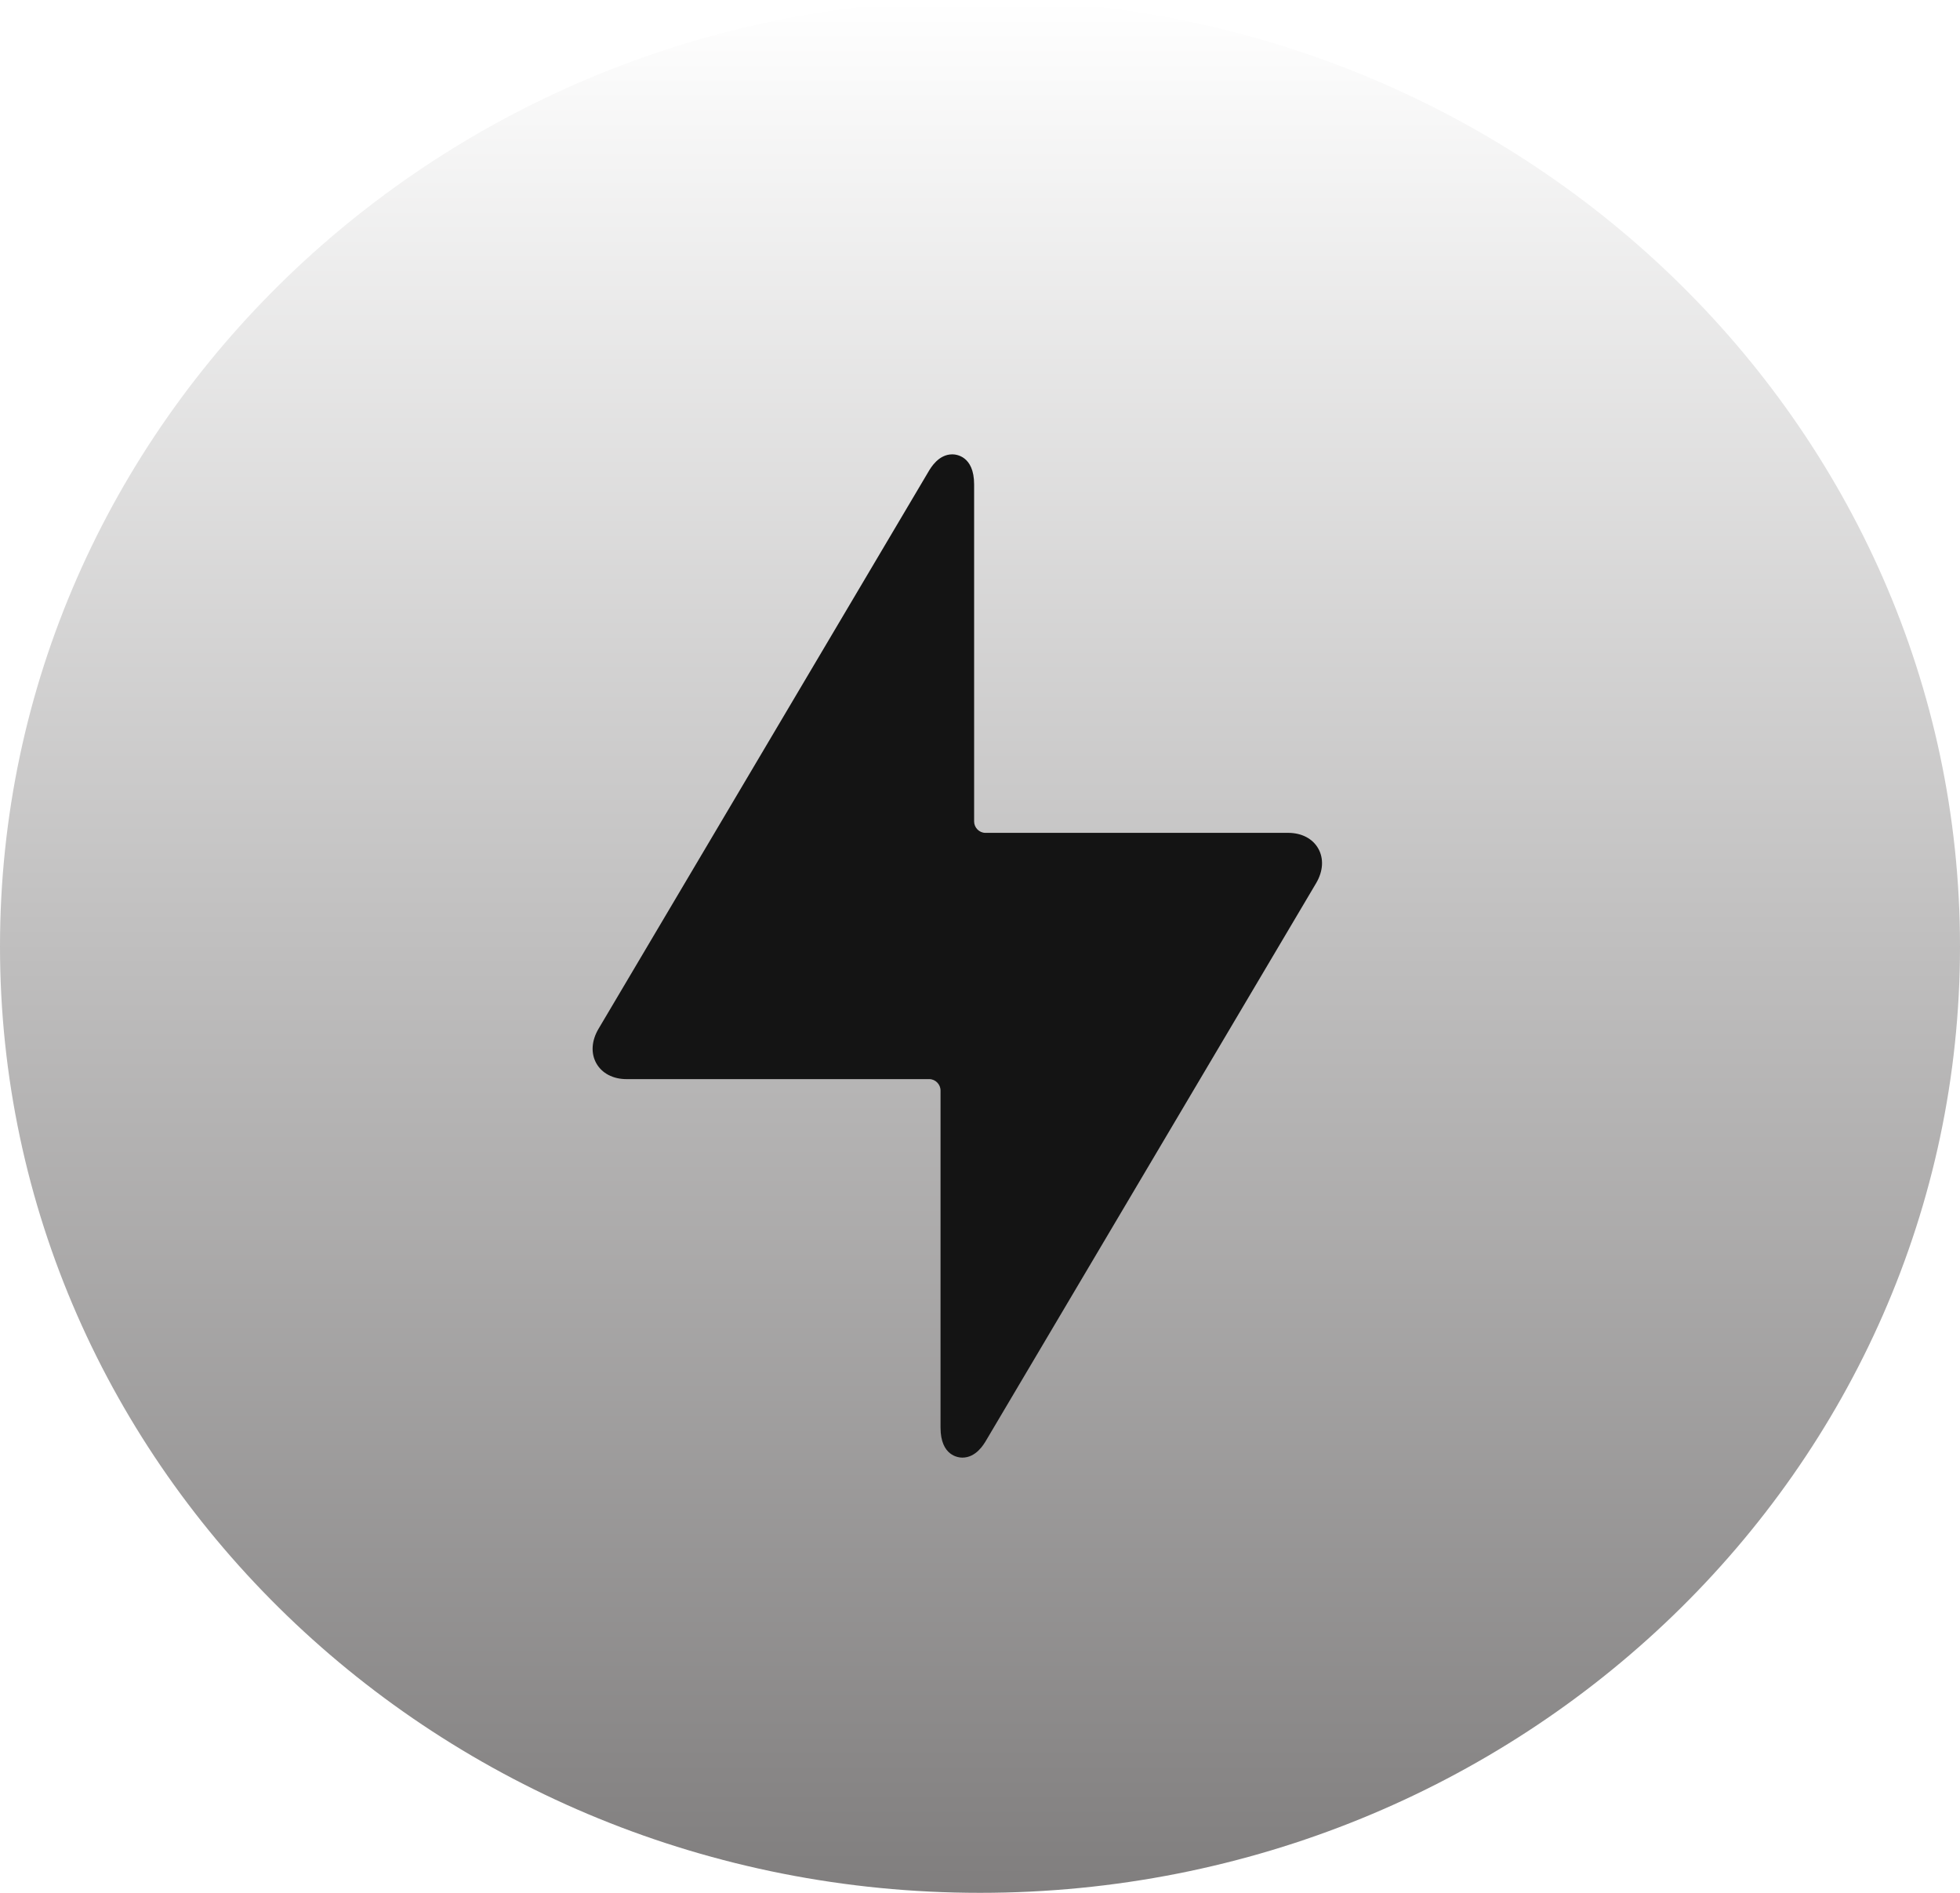
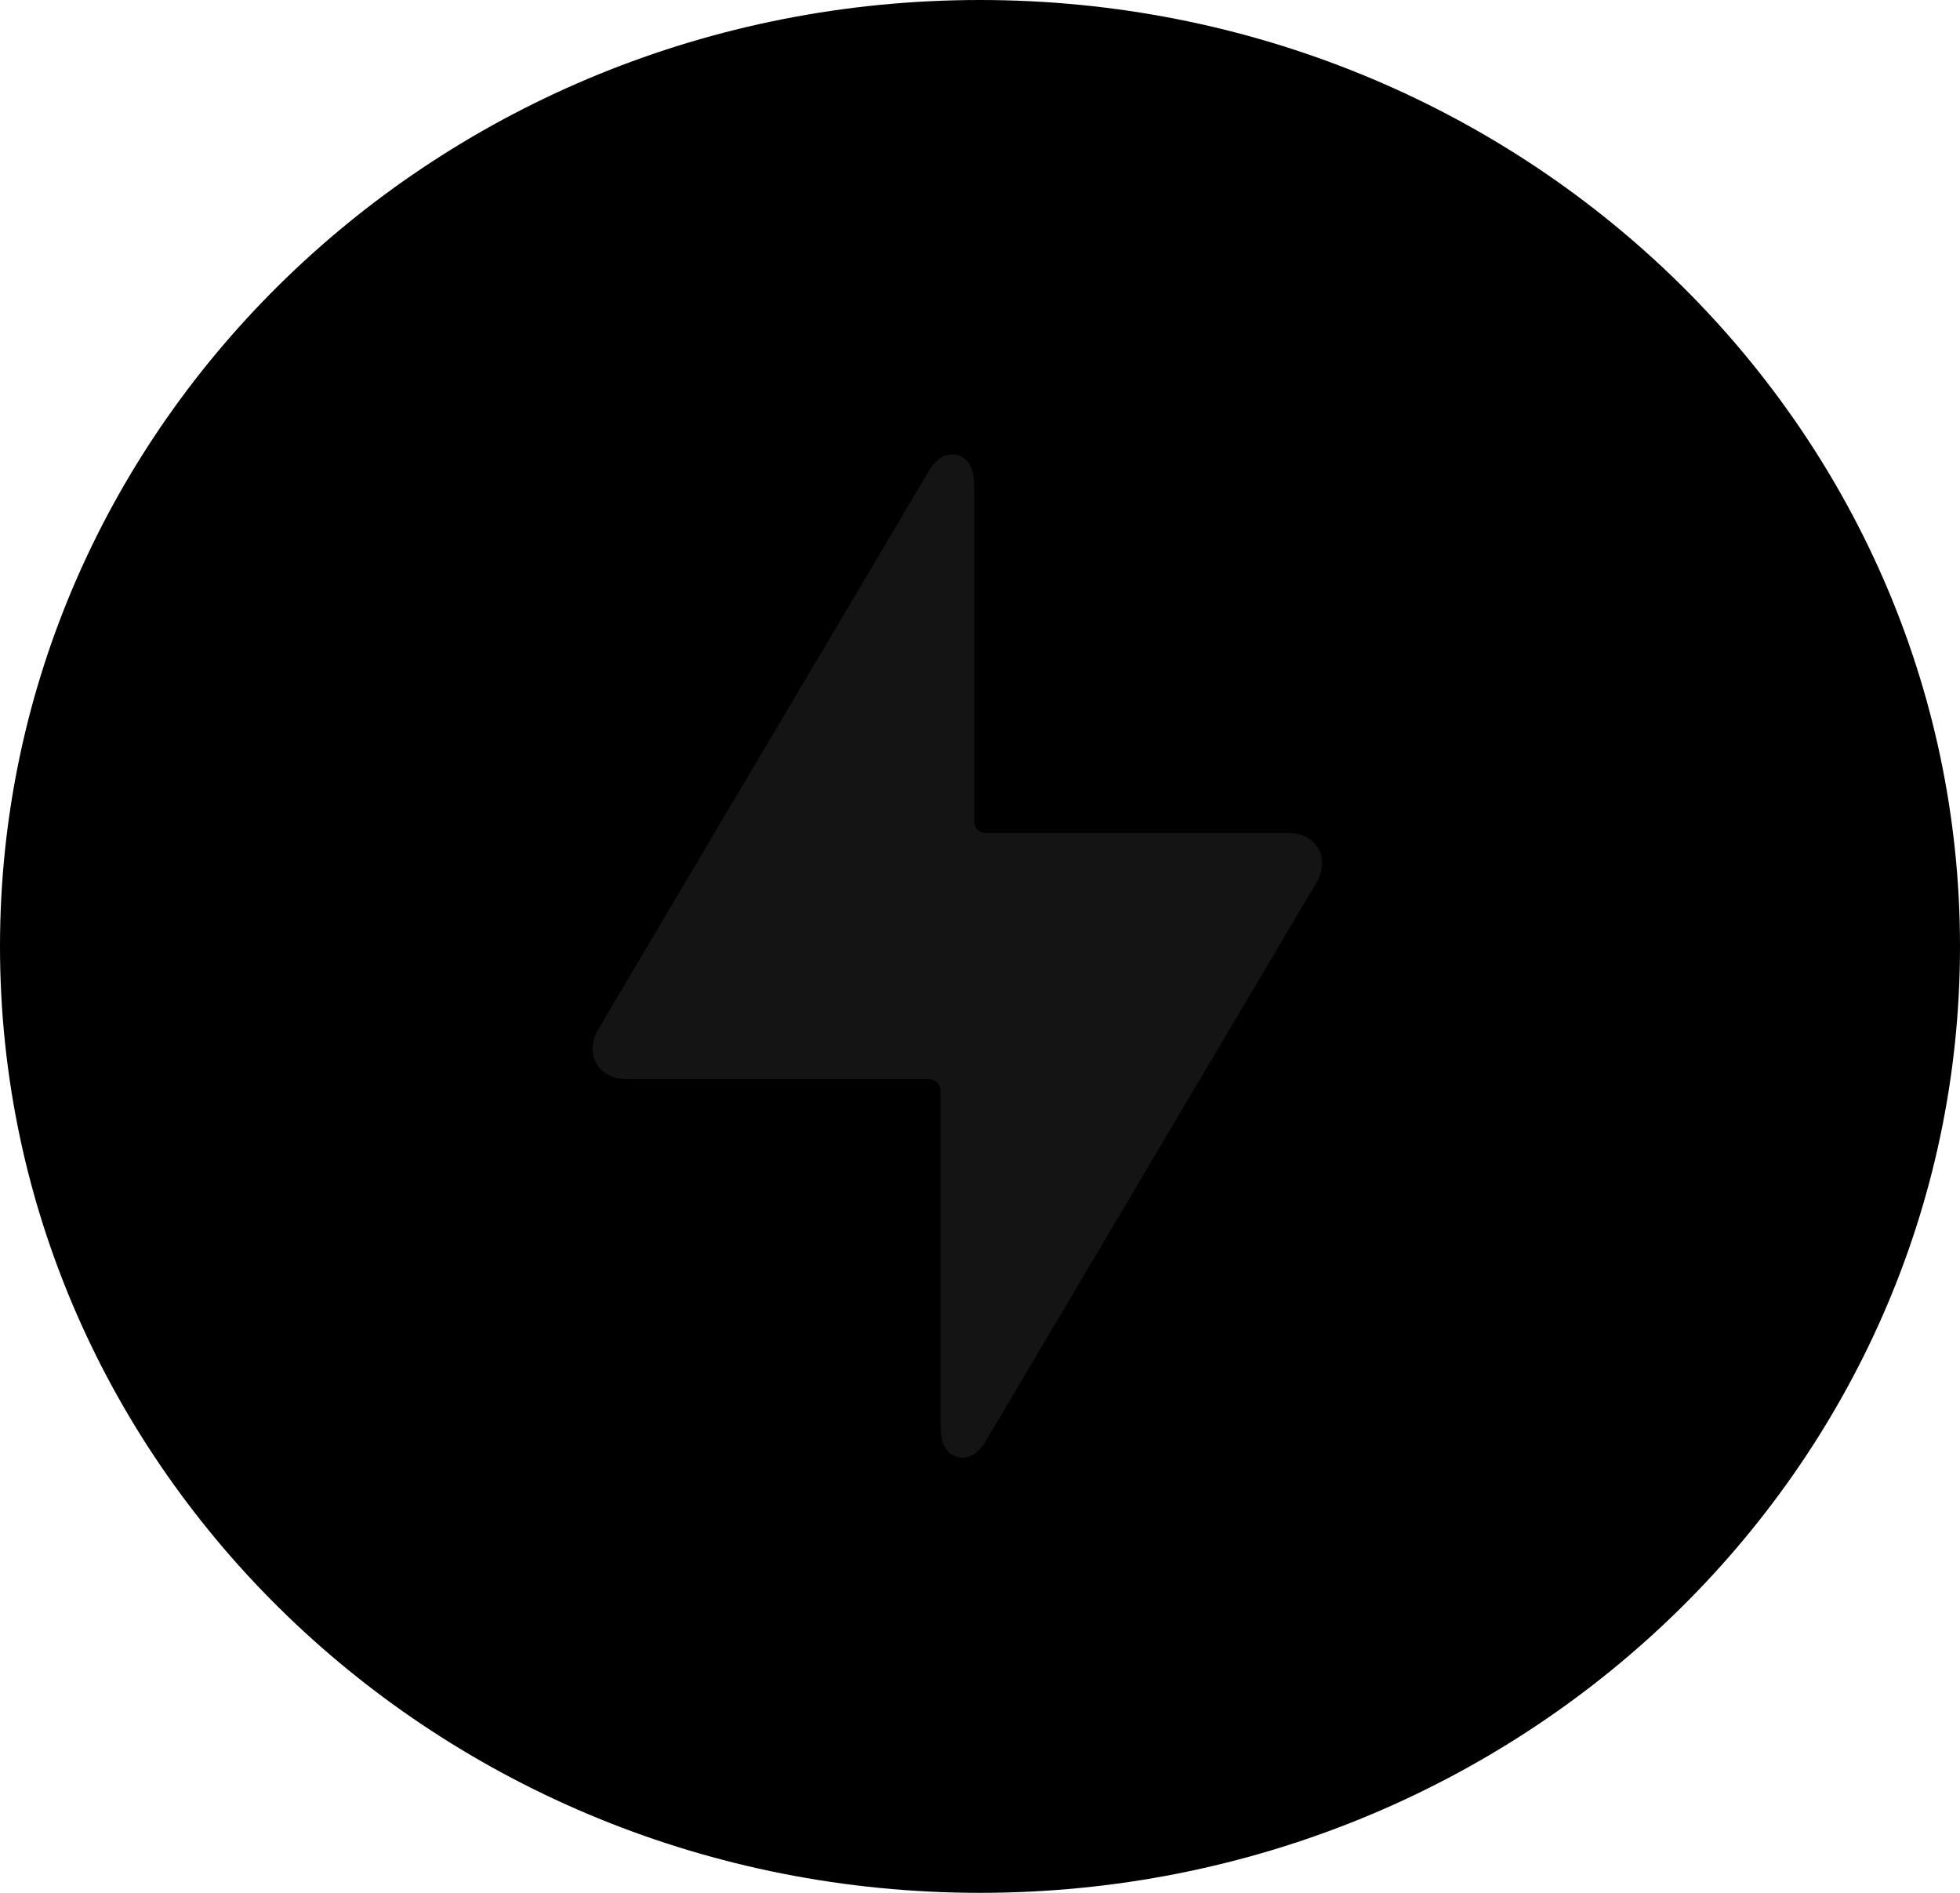
<svg xmlns="http://www.w3.org/2000/svg" width="29" height="28" viewBox="0 0 29 28" fill="none">
  <ellipse cx="14.5" cy="14" rx="14.5" ry="14" fill="url(#paint0_linear_566_16359)" />
  <path d="M19.506 12.554C19.423 12.406 19.26 12.32 19.059 12.32H14.579C14.489 12.32 14.413 12.243 14.413 12.152V7.166C14.413 6.742 14.144 6.721 14.09 6.721C13.889 6.721 13.775 6.913 13.738 6.976L8.855 15.22C8.752 15.395 8.74 15.58 8.823 15.729C8.907 15.877 9.069 15.963 9.27 15.963H13.75C13.84 15.963 13.916 16.04 13.916 16.131V21.117C13.916 21.541 14.185 21.562 14.239 21.562C14.44 21.562 14.554 21.37 14.591 21.307L19.474 13.063C19.577 12.888 19.589 12.703 19.506 12.554Z" fill="#141414" />
  <defs>
    <linearGradient id="paint0_linear_566_16359" x1="14.5" y1="0" x2="14.5" y2="28" gradientUnits="userSpaceOnUse">
-       <stop stop-color="white" />
-       <stop offset="1" stop-color="#807e7e" />
+       <stop stopColor="white" />
+       <stop offset="1" stopColor="#807e7e" />
    </linearGradient>
  </defs>
</svg>
